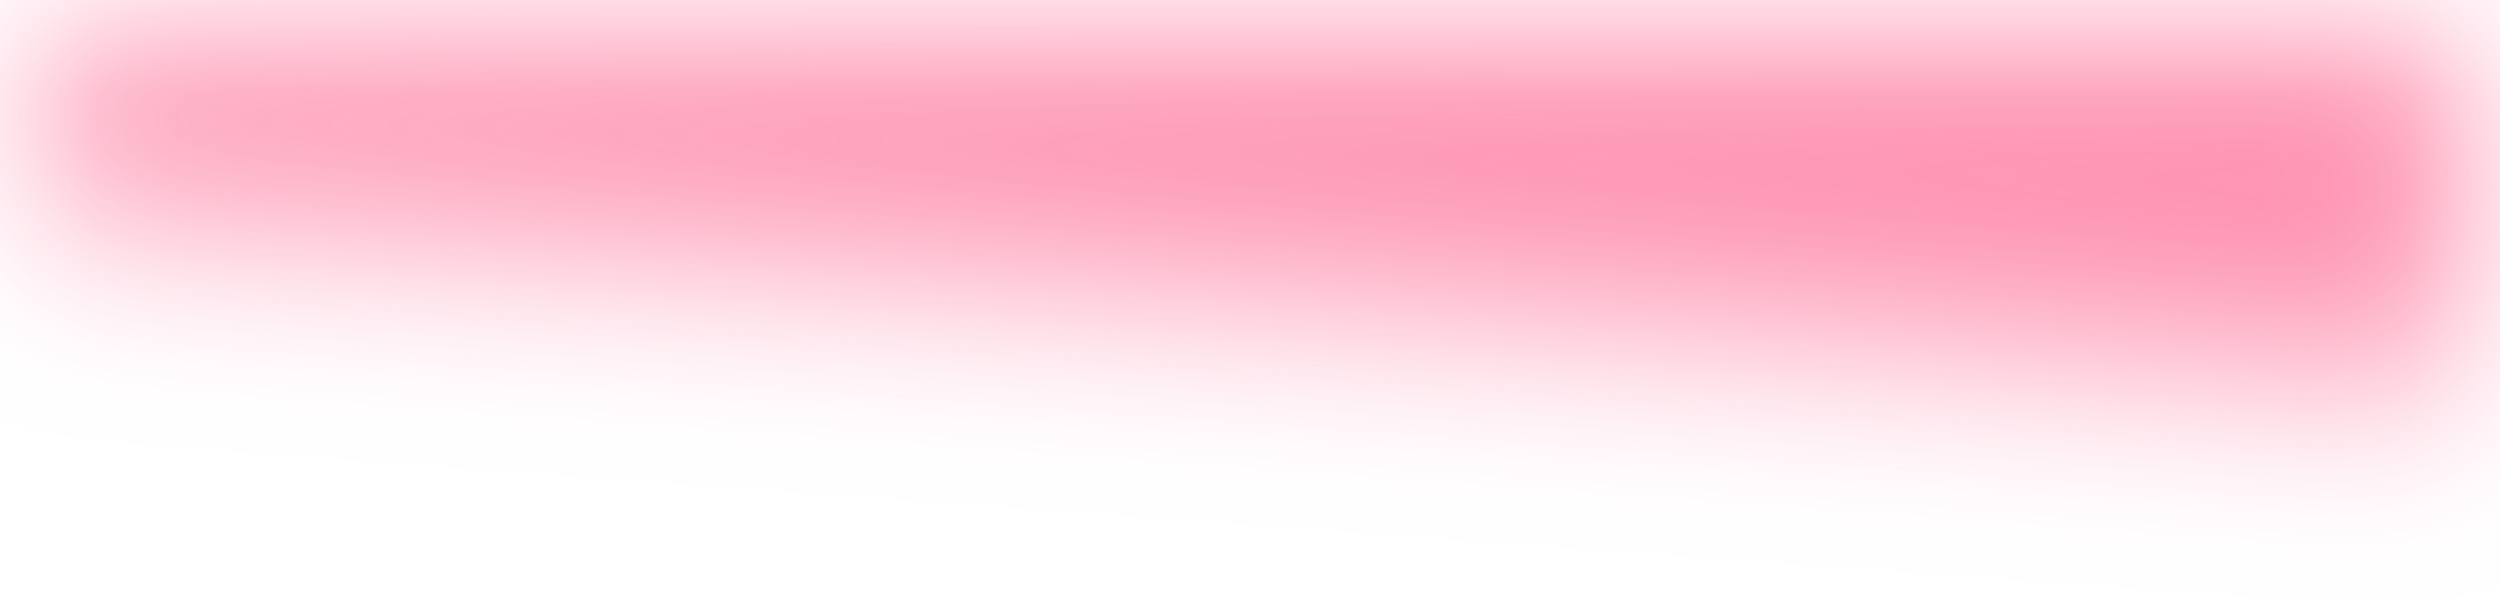
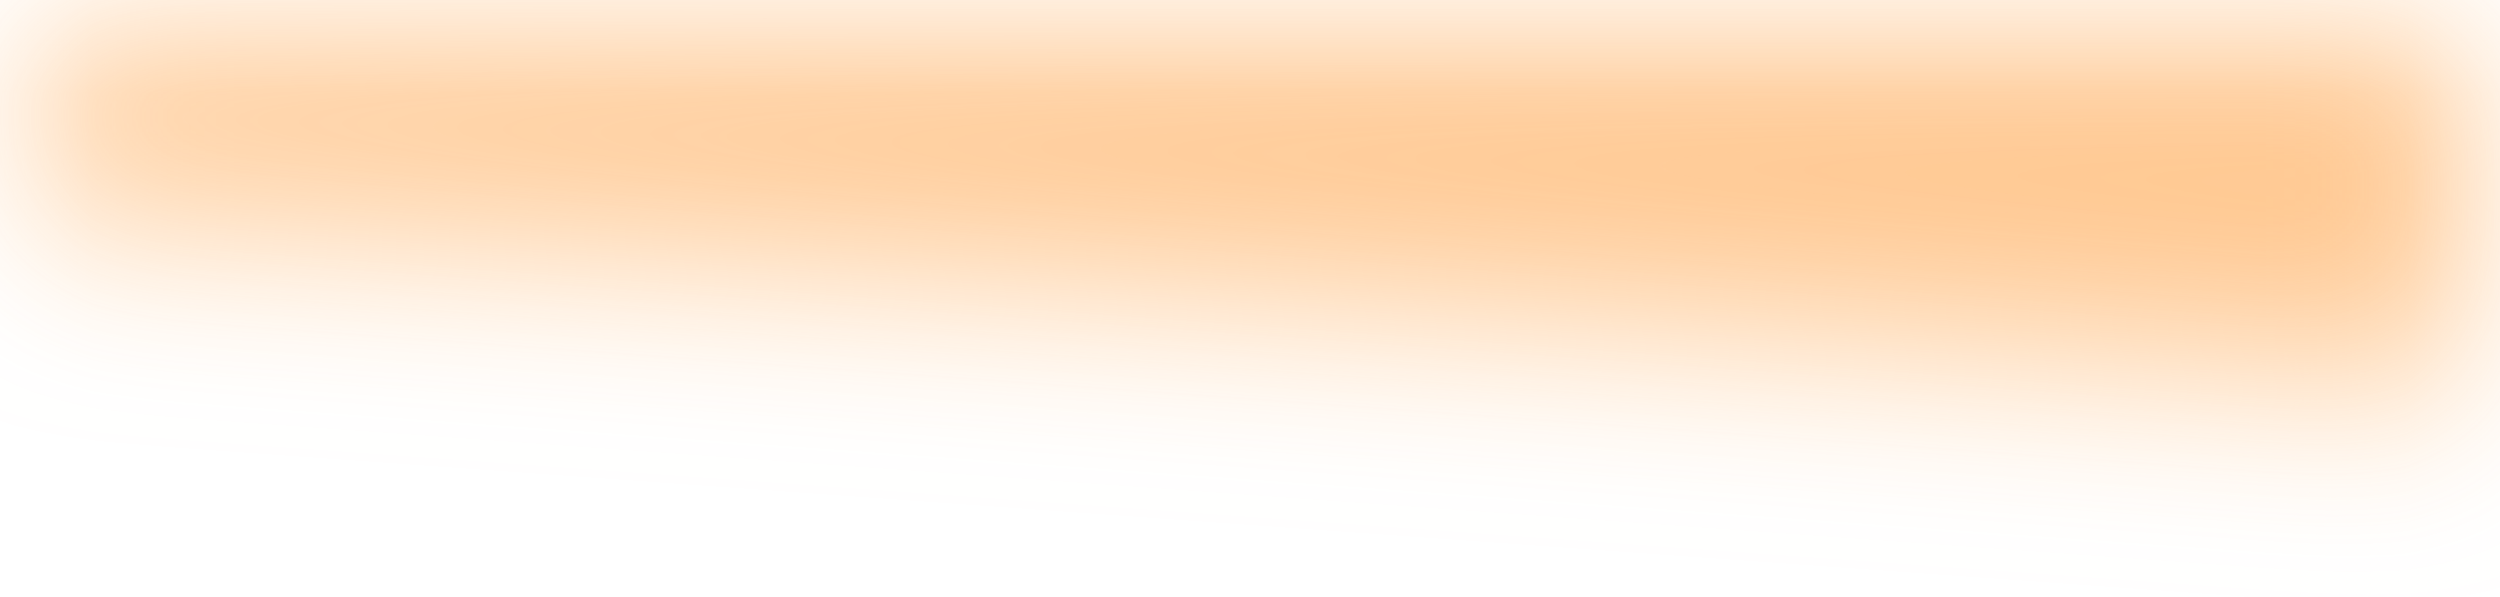
- <svg xmlns="http://www.w3.org/2000/svg" width="1727" height="412" fill="none">
+ <svg xmlns="http://www.w3.org/2000/svg" width="1727" height="412" fill="#FF9933">
  <g filter="url(#a)" opacity=".55">
-     <path fill="#FD366E" d="M-197.458 123.769 1923.2 276.446 1359.56-720.2-197.458 123.769Z" />
+     <path fill="#FF9933" d="M-197.458 123.769 1923.2 276.446 1359.56-720.2-197.458 123.769Z" />
  </g>
  <defs>
    <filter id="a" width="2391.31" height="1267.3" x="-332.783" y="-855.525" color-interpolation-filters="sRGB" filterUnits="userSpaceOnUse">
      <feFlood flood-opacity="0" result="BackgroundImageFix" />
      <feBlend in="SourceGraphic" in2="BackgroundImageFix" result="shape" />
      <feGaussianBlur result="effect1_foregroundBlur_278_15507" stdDeviation="67.663" />
    </filter>
  </defs>
</svg>
